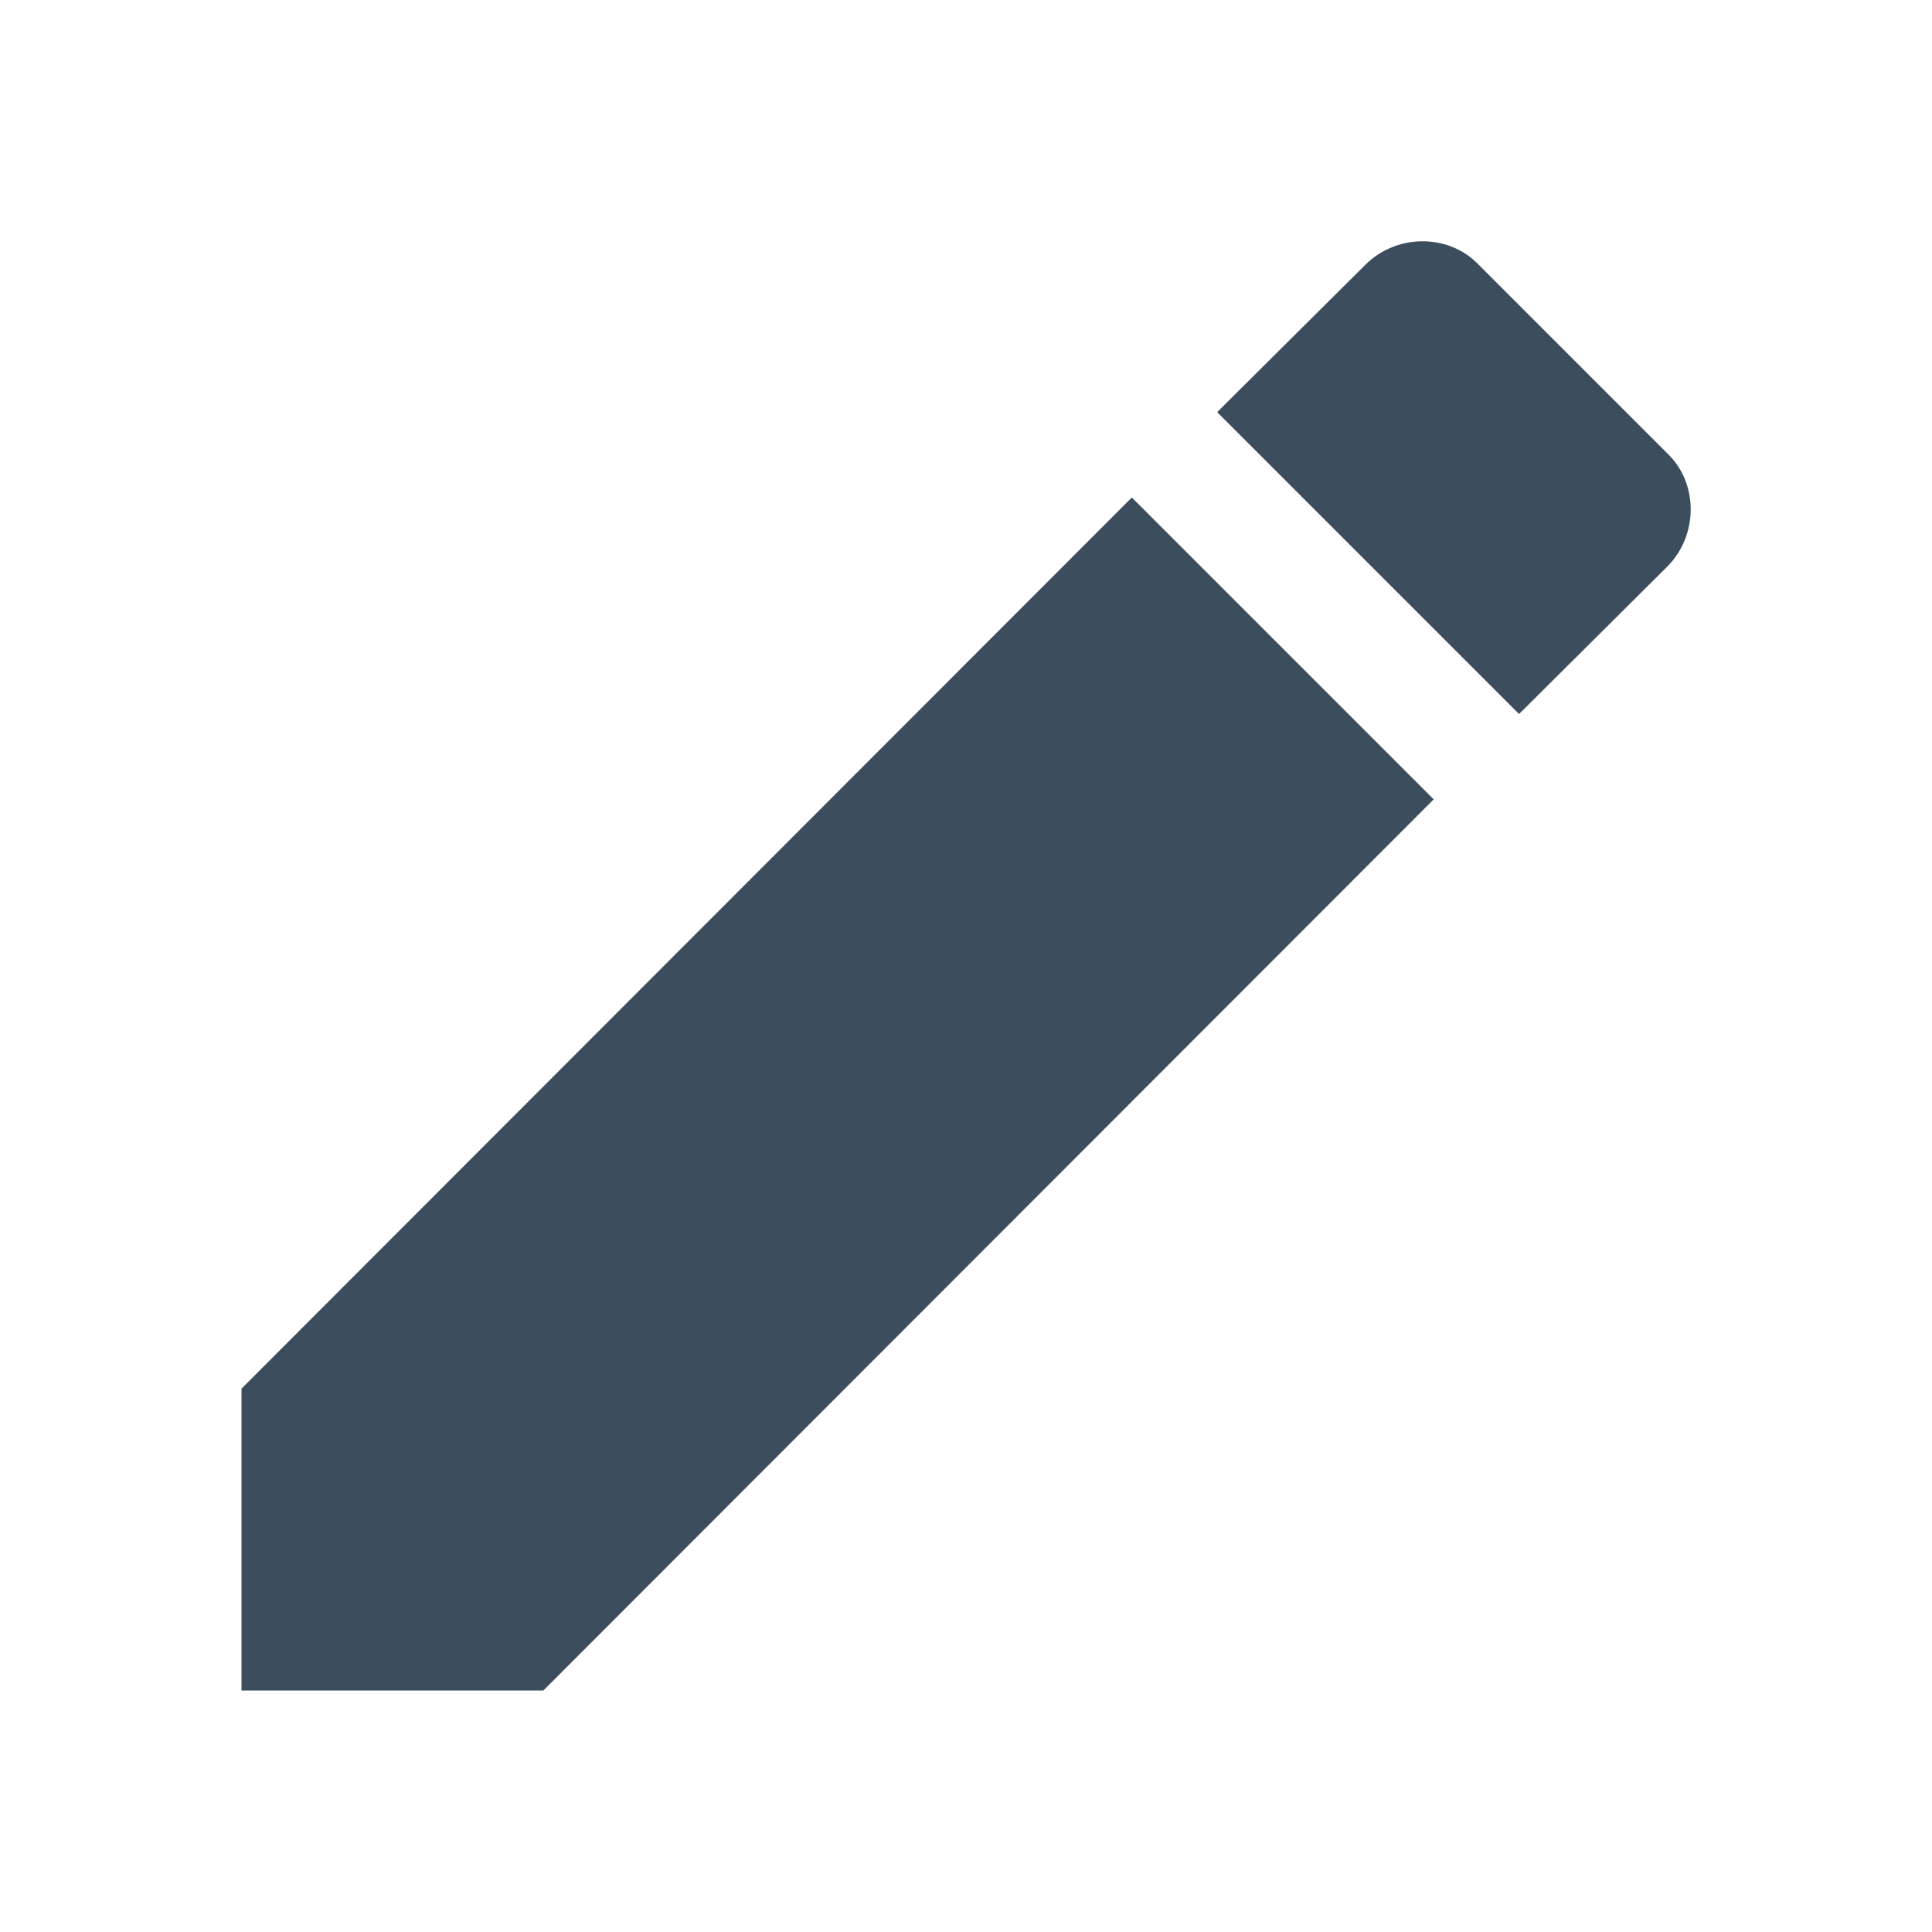
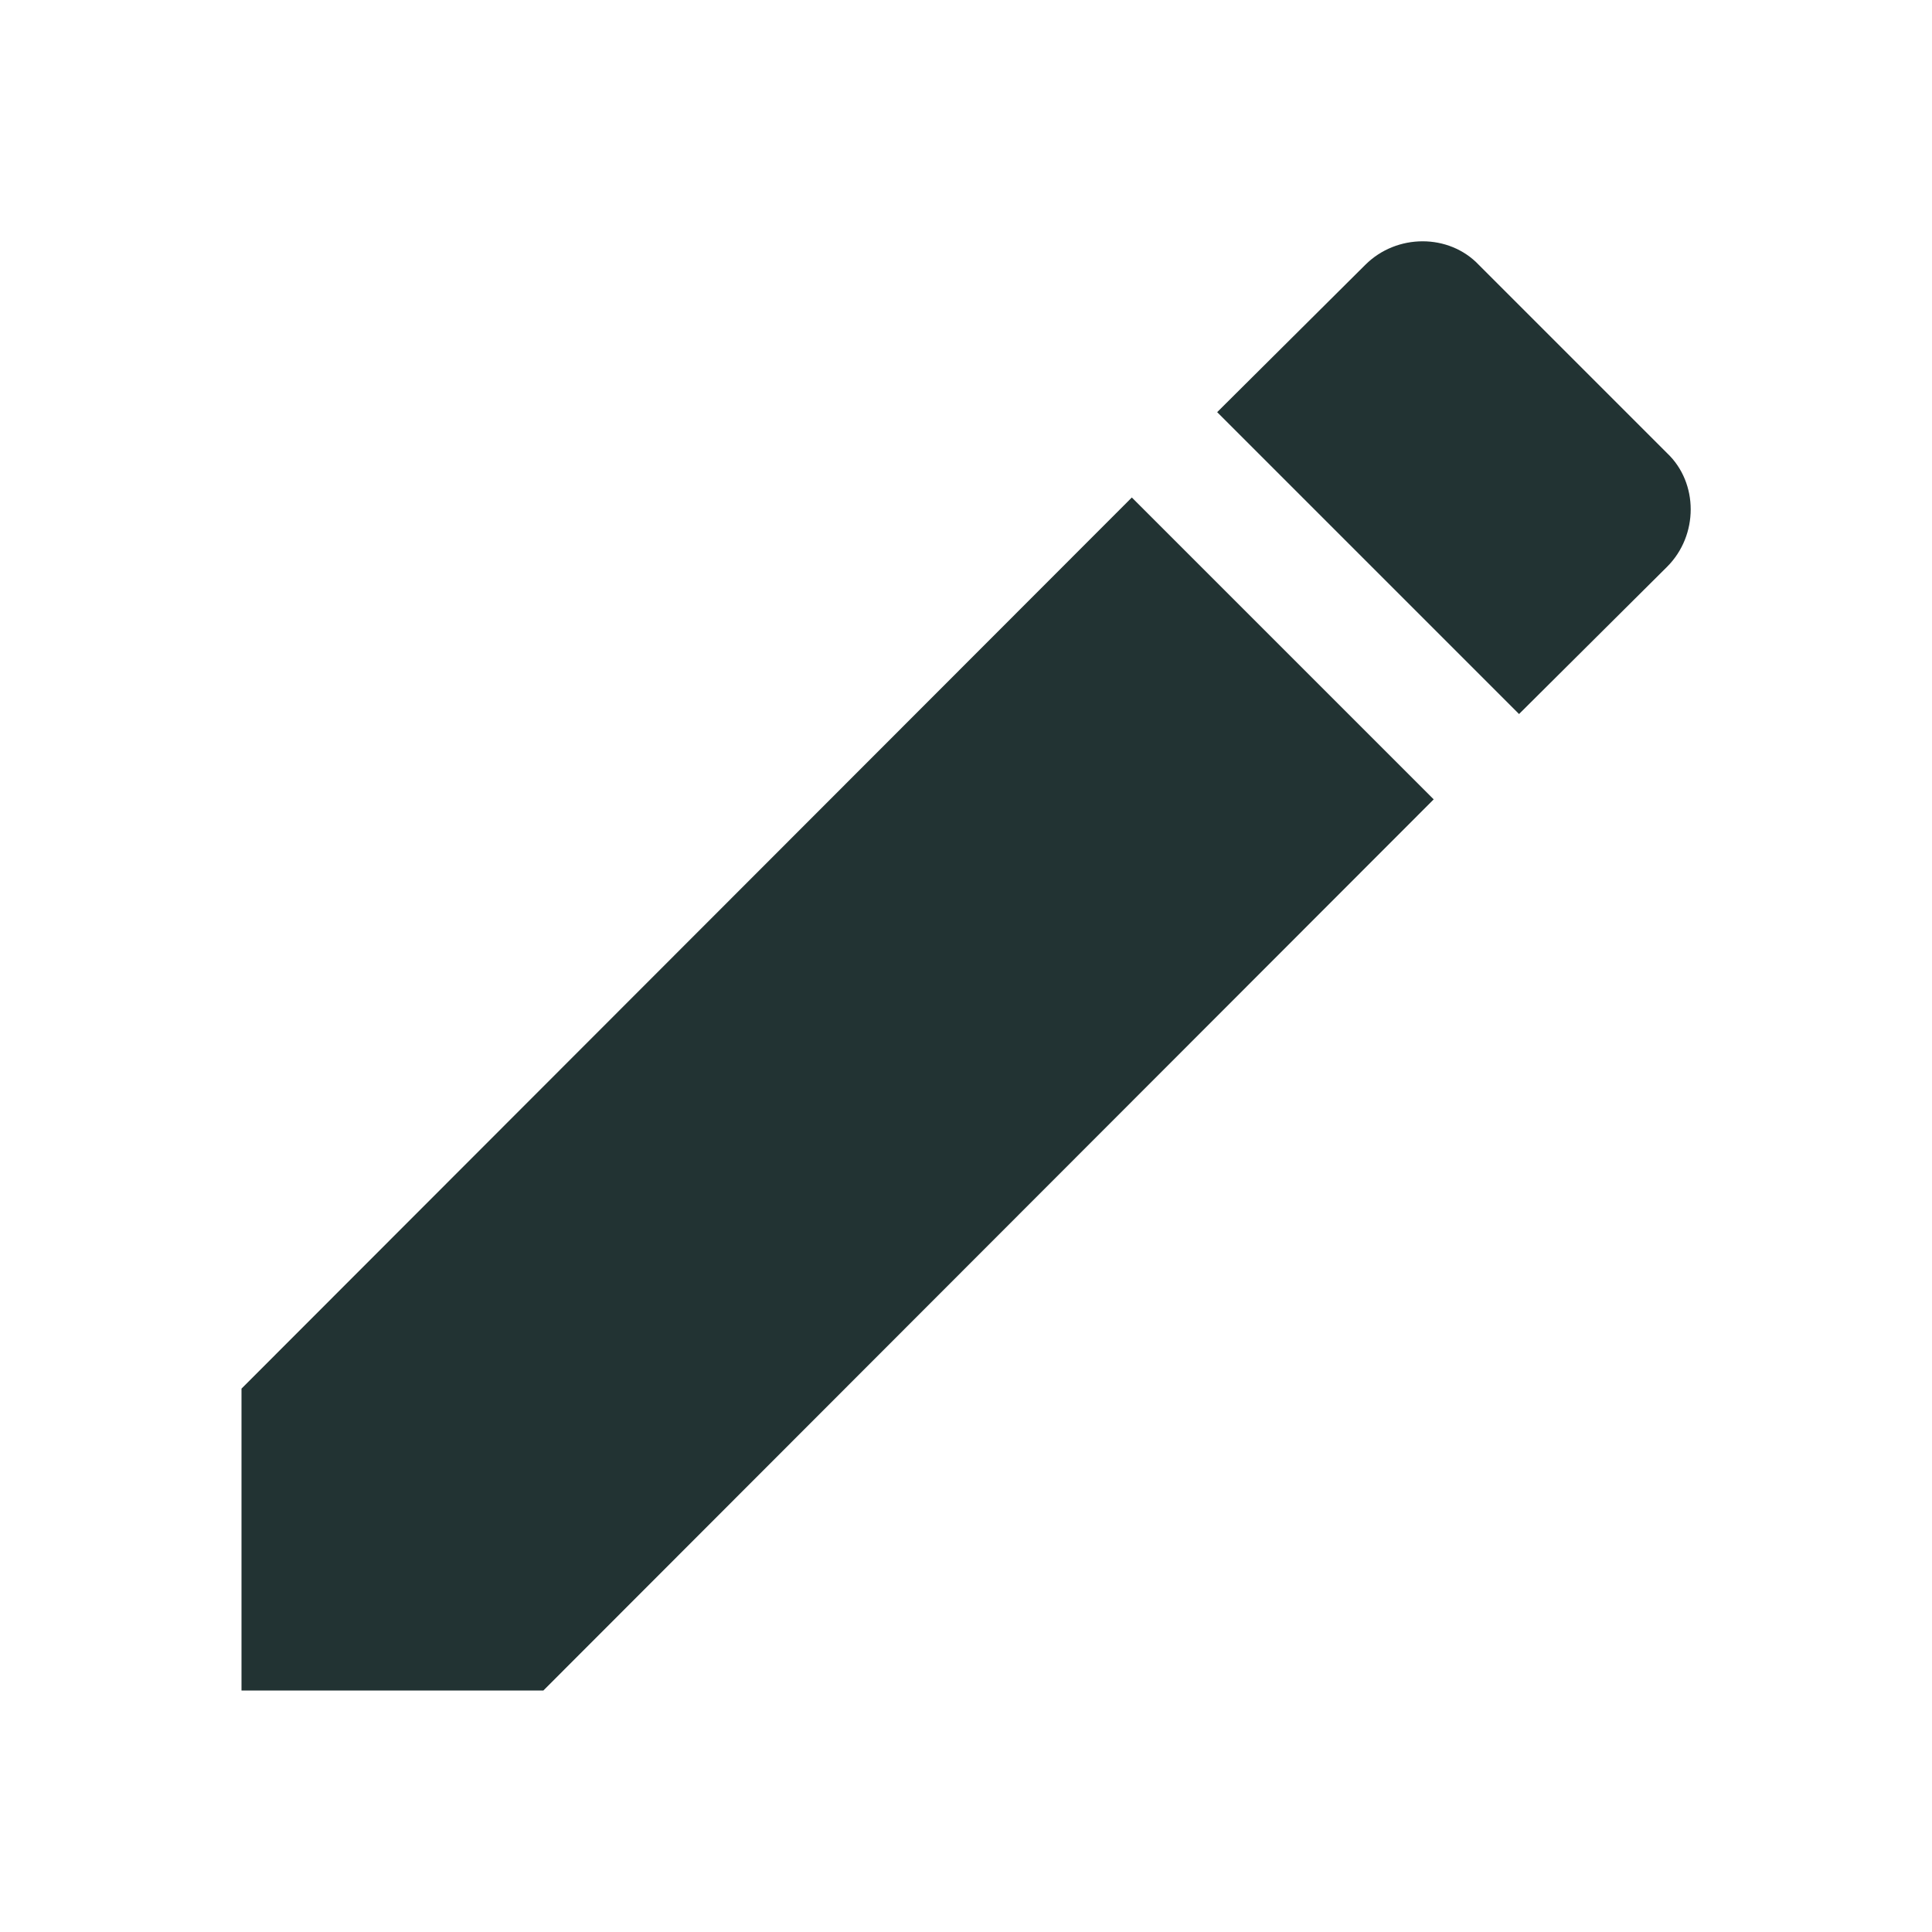
<svg viewBox="0 0 24 24">
-   <path fill="#3c4d5e" d="M20.71,7.04C21.1,6.65 21.1,6 20.71,5.63L18.37,3.29C18,2.9 17.35,2.9 16.96,3.29L15.12,5.12L18.87,8.87M3,17.25V21H6.75L17.81,9.93L14.06,6.18L3,17.25Z" />
+   <path fill="#233" d="M20.71,7.04C21.1,6.65 21.1,6 20.71,5.63L18.37,3.29C18,2.9 17.35,2.9 16.96,3.29L15.12,5.12L18.87,8.87M3,17.25V21H6.75L17.81,9.93L14.06,6.18L3,17.25Z" />
</svg>
